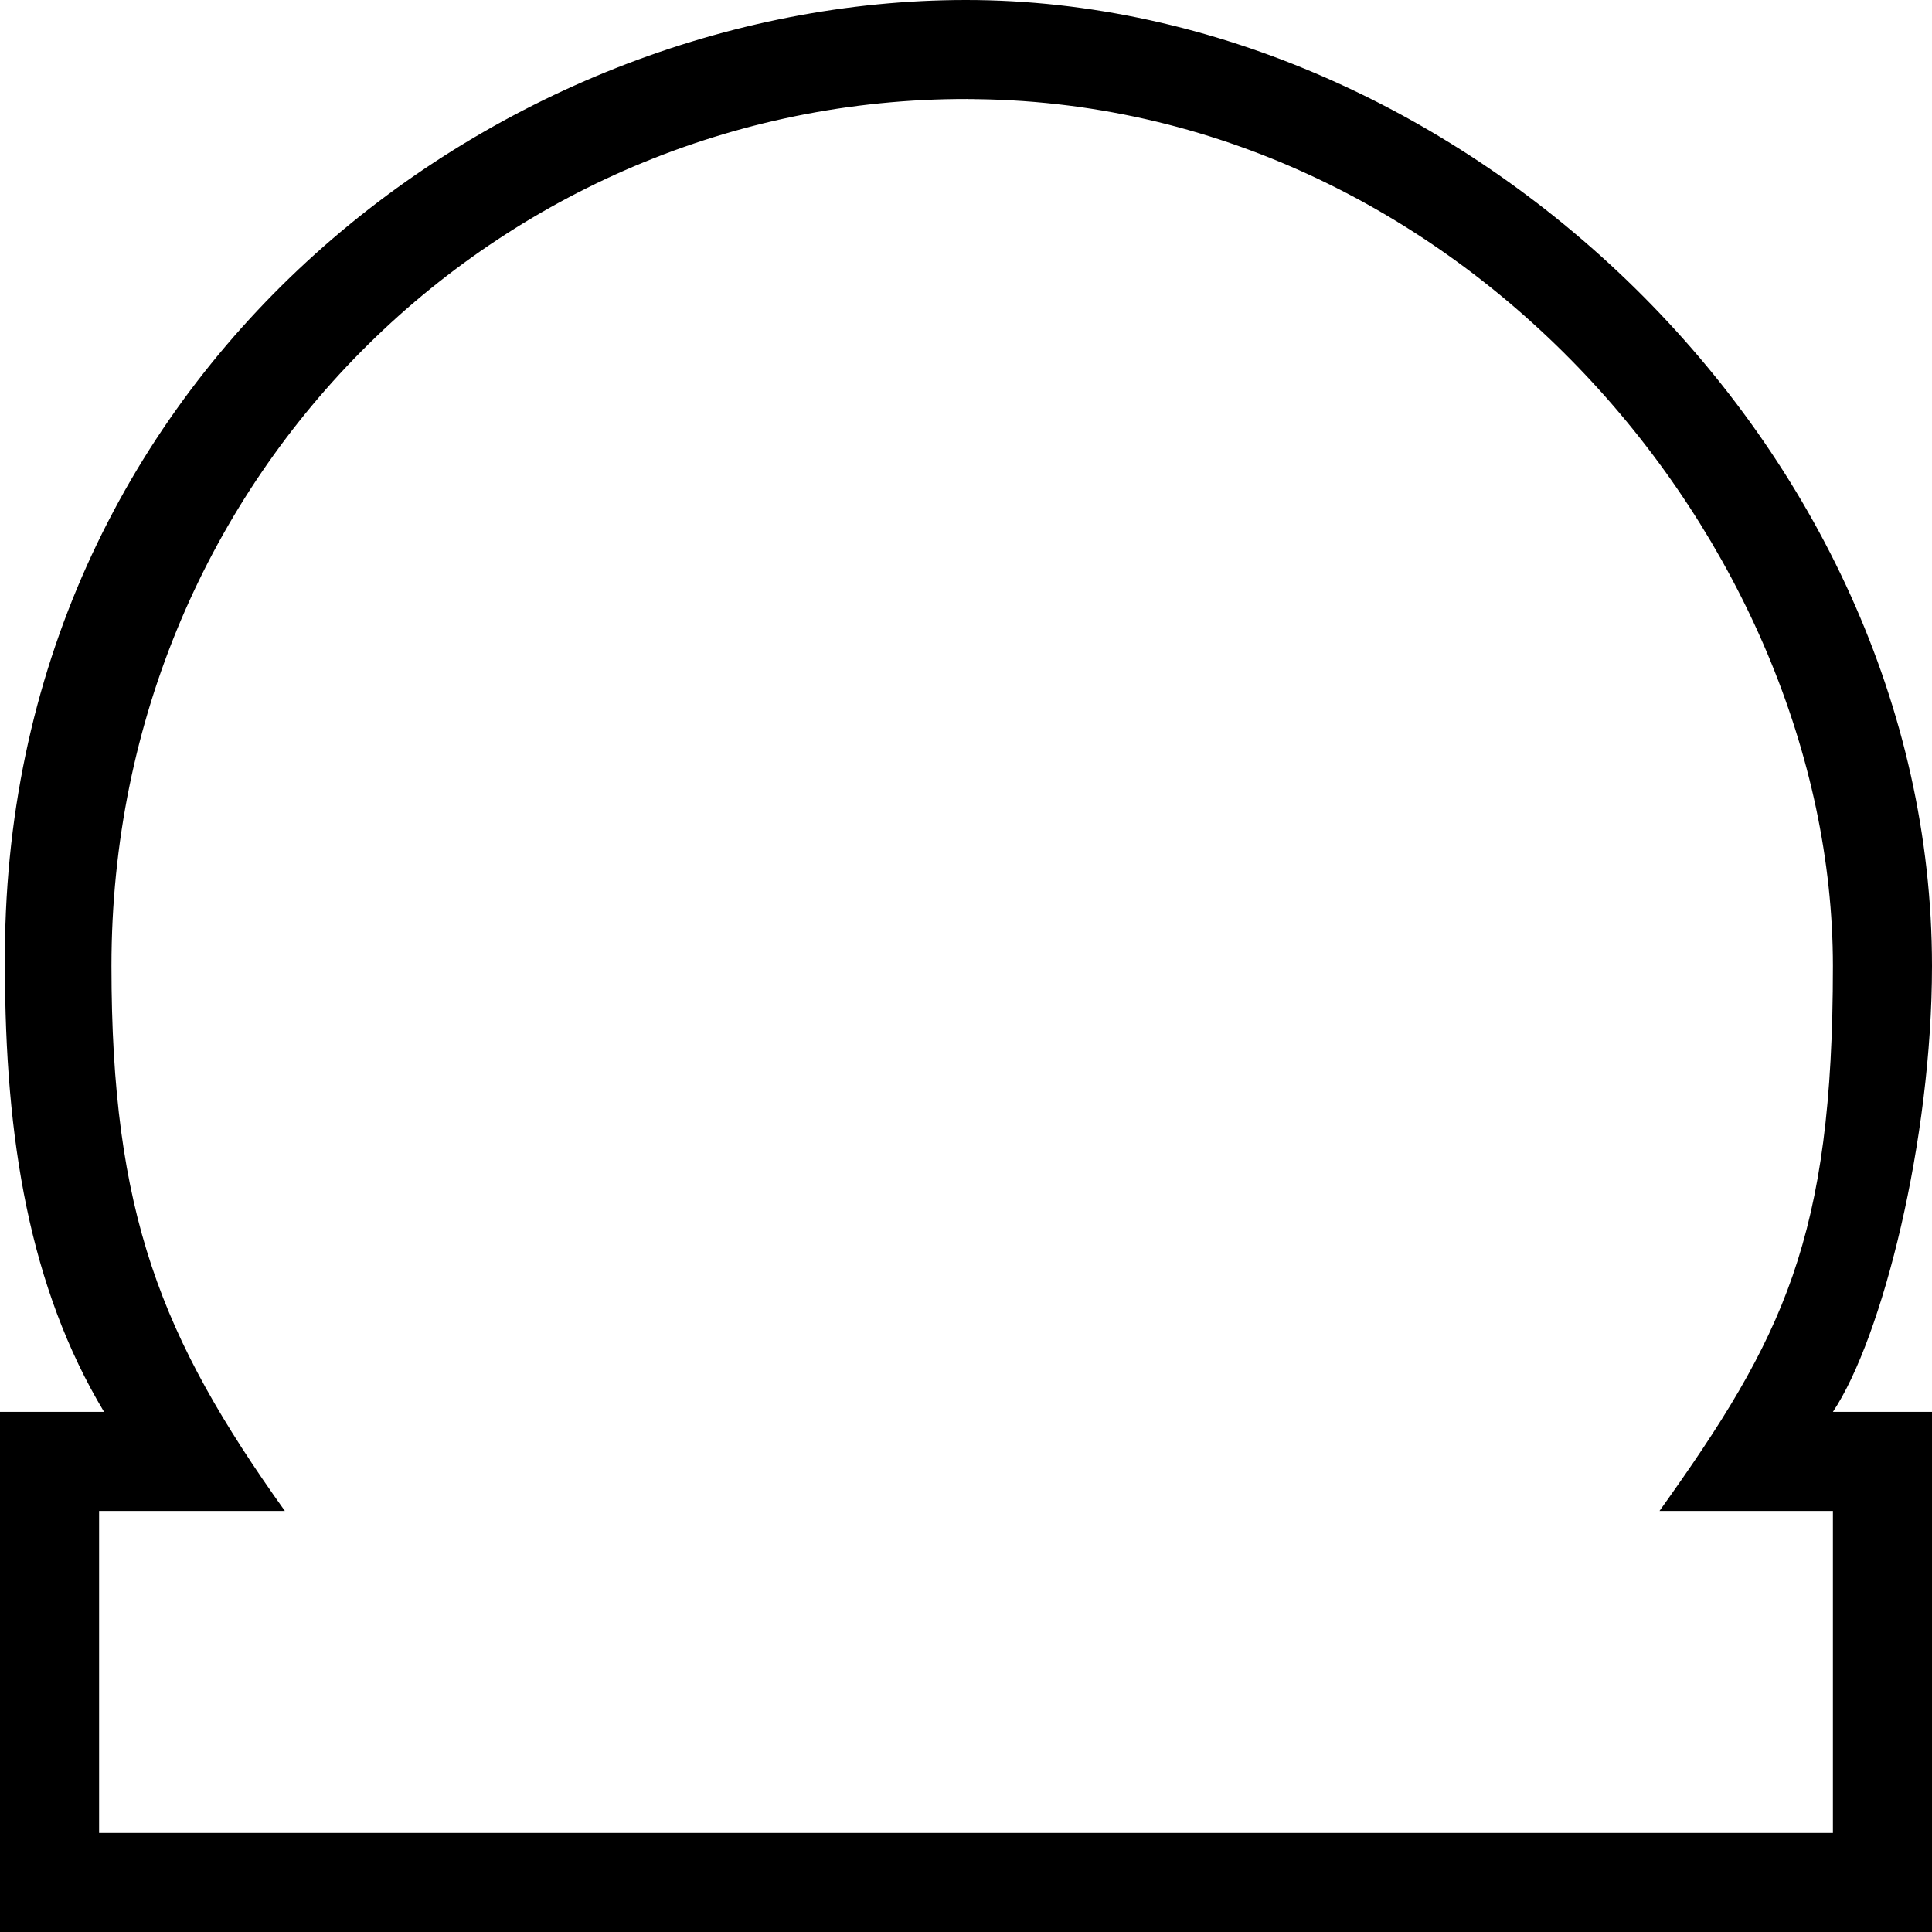
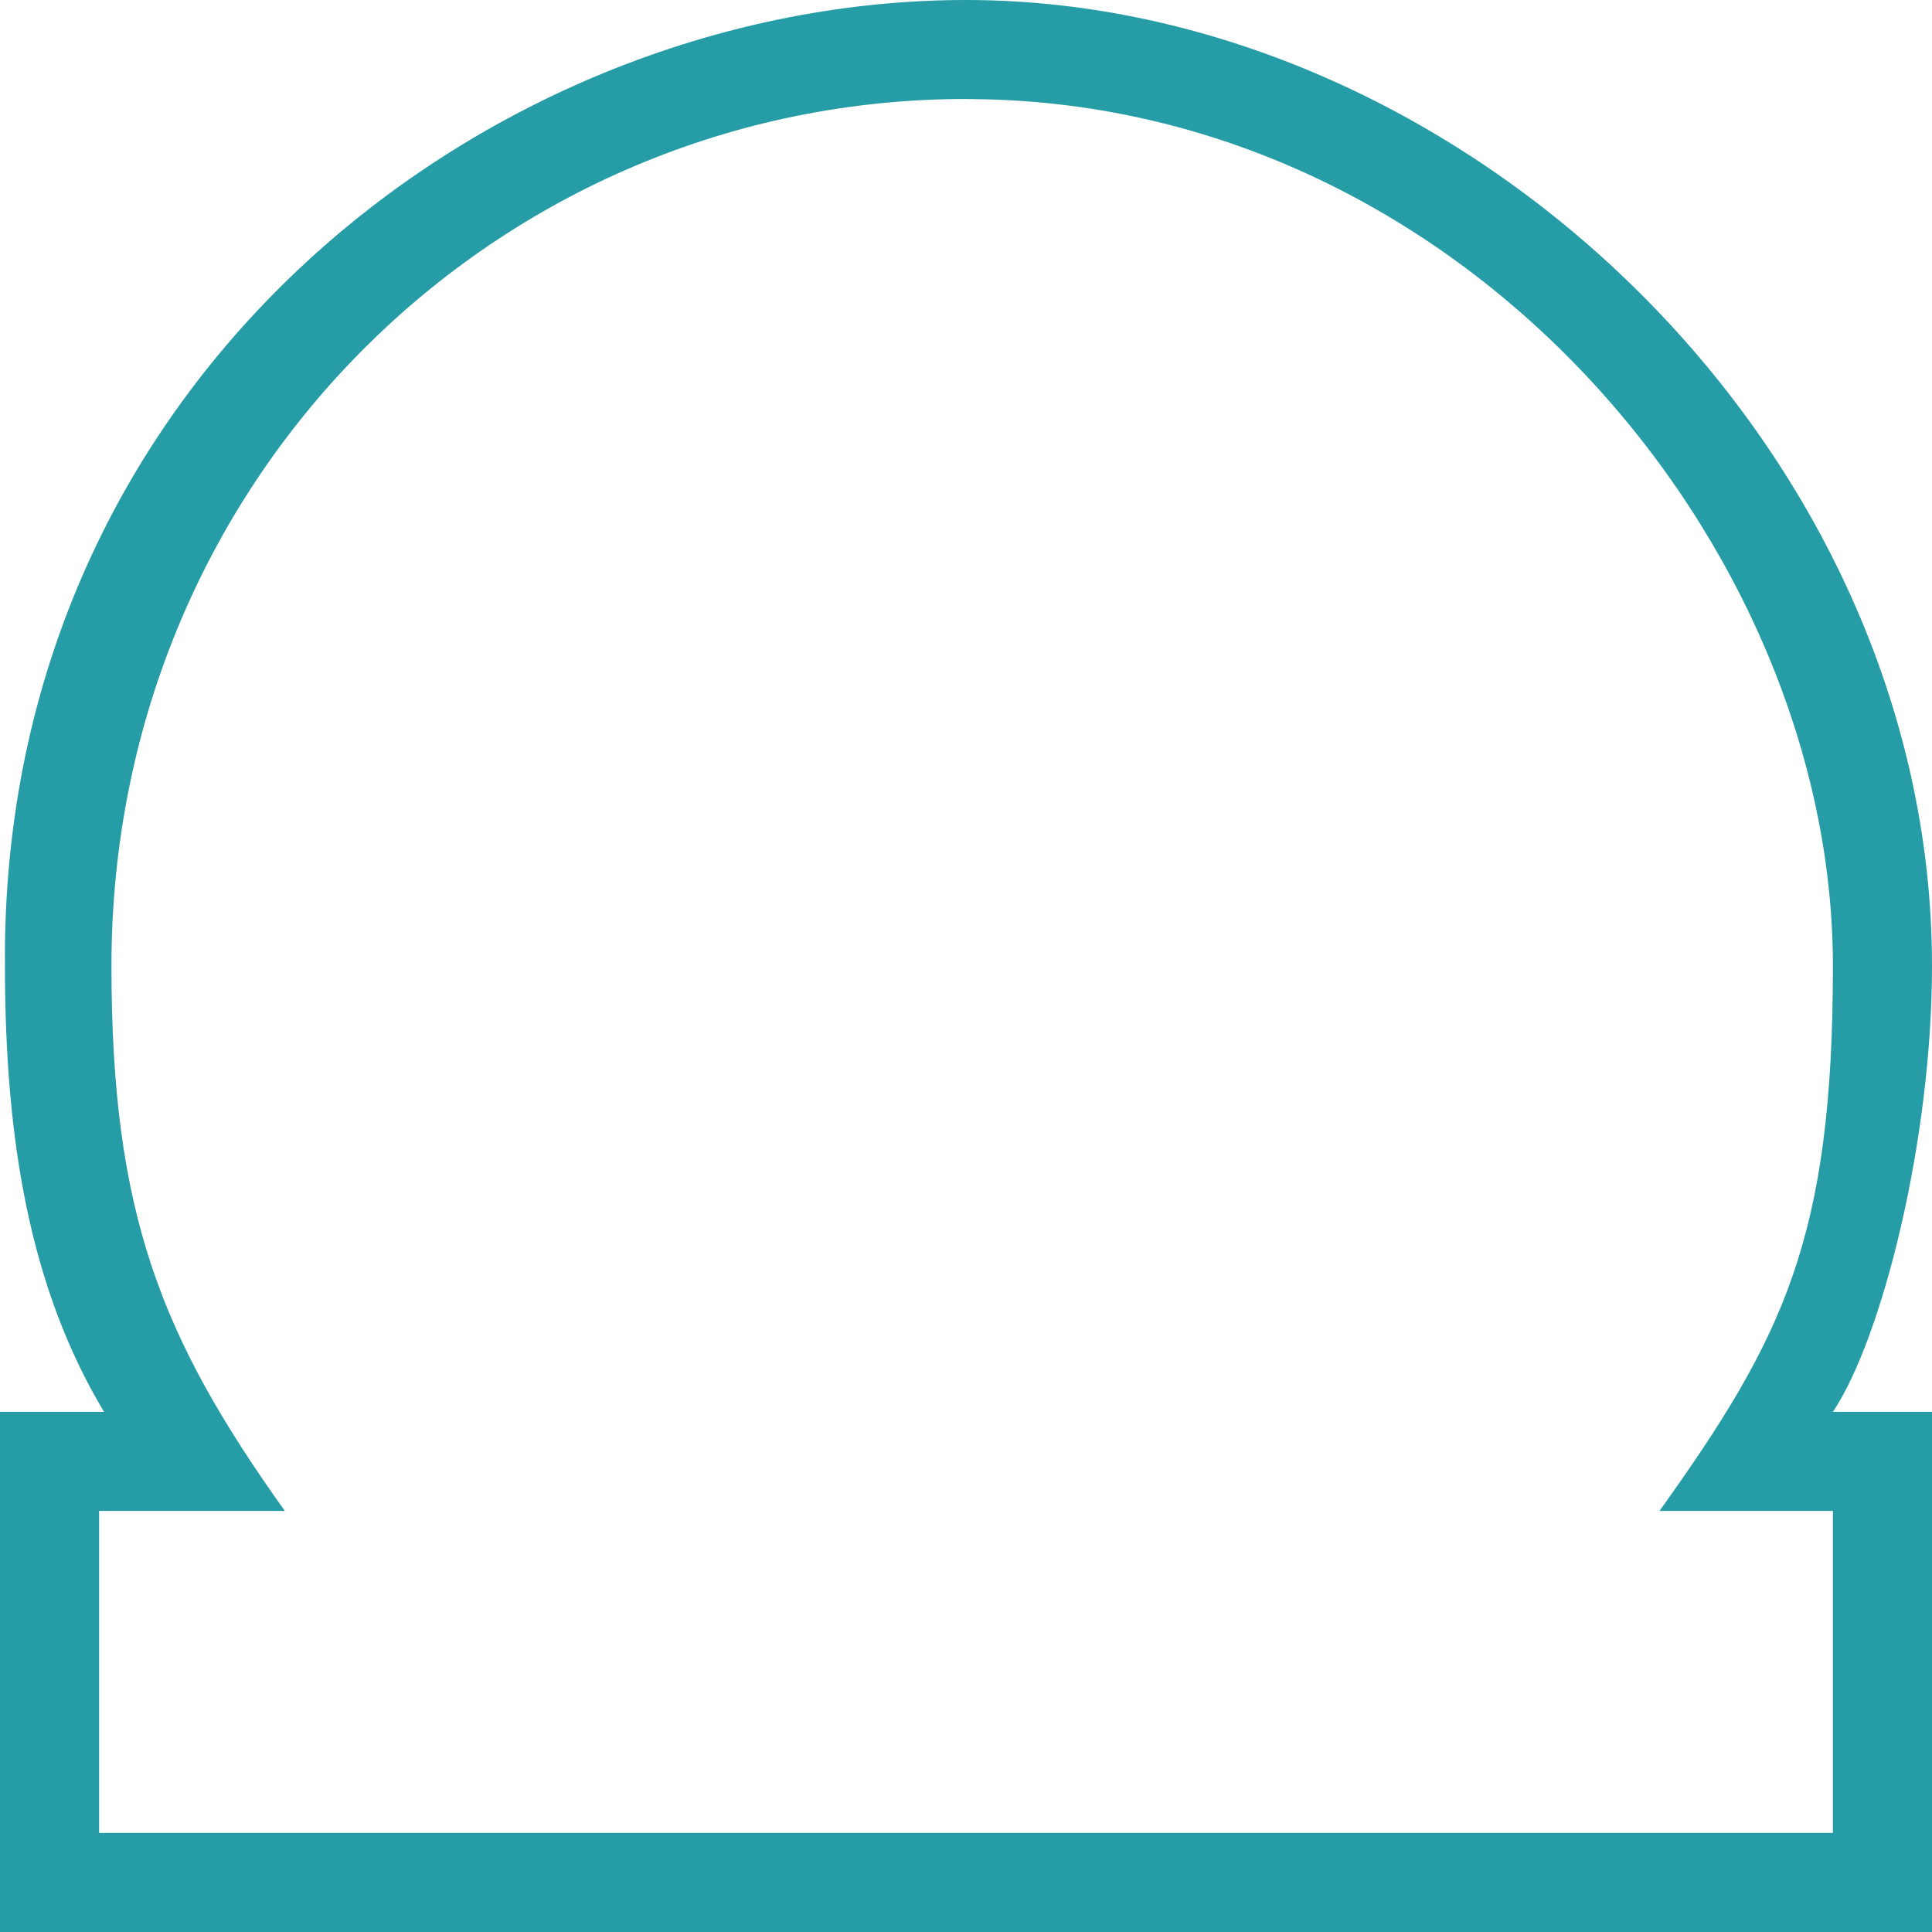
<svg width="80" height="80" viewBox="0 0 80 80">
-   <path d="M.205 40c0 7.18 1.026 13.333 4.103 18.462H0V80h80V58.462h-4.103C77.95 55.385 80 47.179 80 40 80 18.462 60.513 0 40 0 20.513 0 0 15.522.205 40zM40 4.103c20.513 0 35.897 18.461 35.897 35.897 0 11.282-2.05 15.385-7.18 22.564h7.18v13.333H4.103V62.564h7.692C6.667 55.384 4.615 50.256 4.615 40c0-20.513 16.41-36.18 35.898-35.897" />
+   <path d="M.205 40c0 7.18 1.026 13.333 4.103 18.462H0V80h80V58.462h-4.103C77.95 55.385 80 47.179 80 40 80 18.462 60.513 0 40 0 20.513 0 0 15.522.205 40zM40 4.103c20.513 0 35.897 18.461 35.897 35.897 0 11.282-2.05 15.385-7.18 22.564h7.18v13.333H4.103V62.564h7.692C6.667 55.384 4.615 50.256 4.615 40c0-20.513 16.41-36.18 35.898-35.897" fill="#269DA6" />
</svg>
